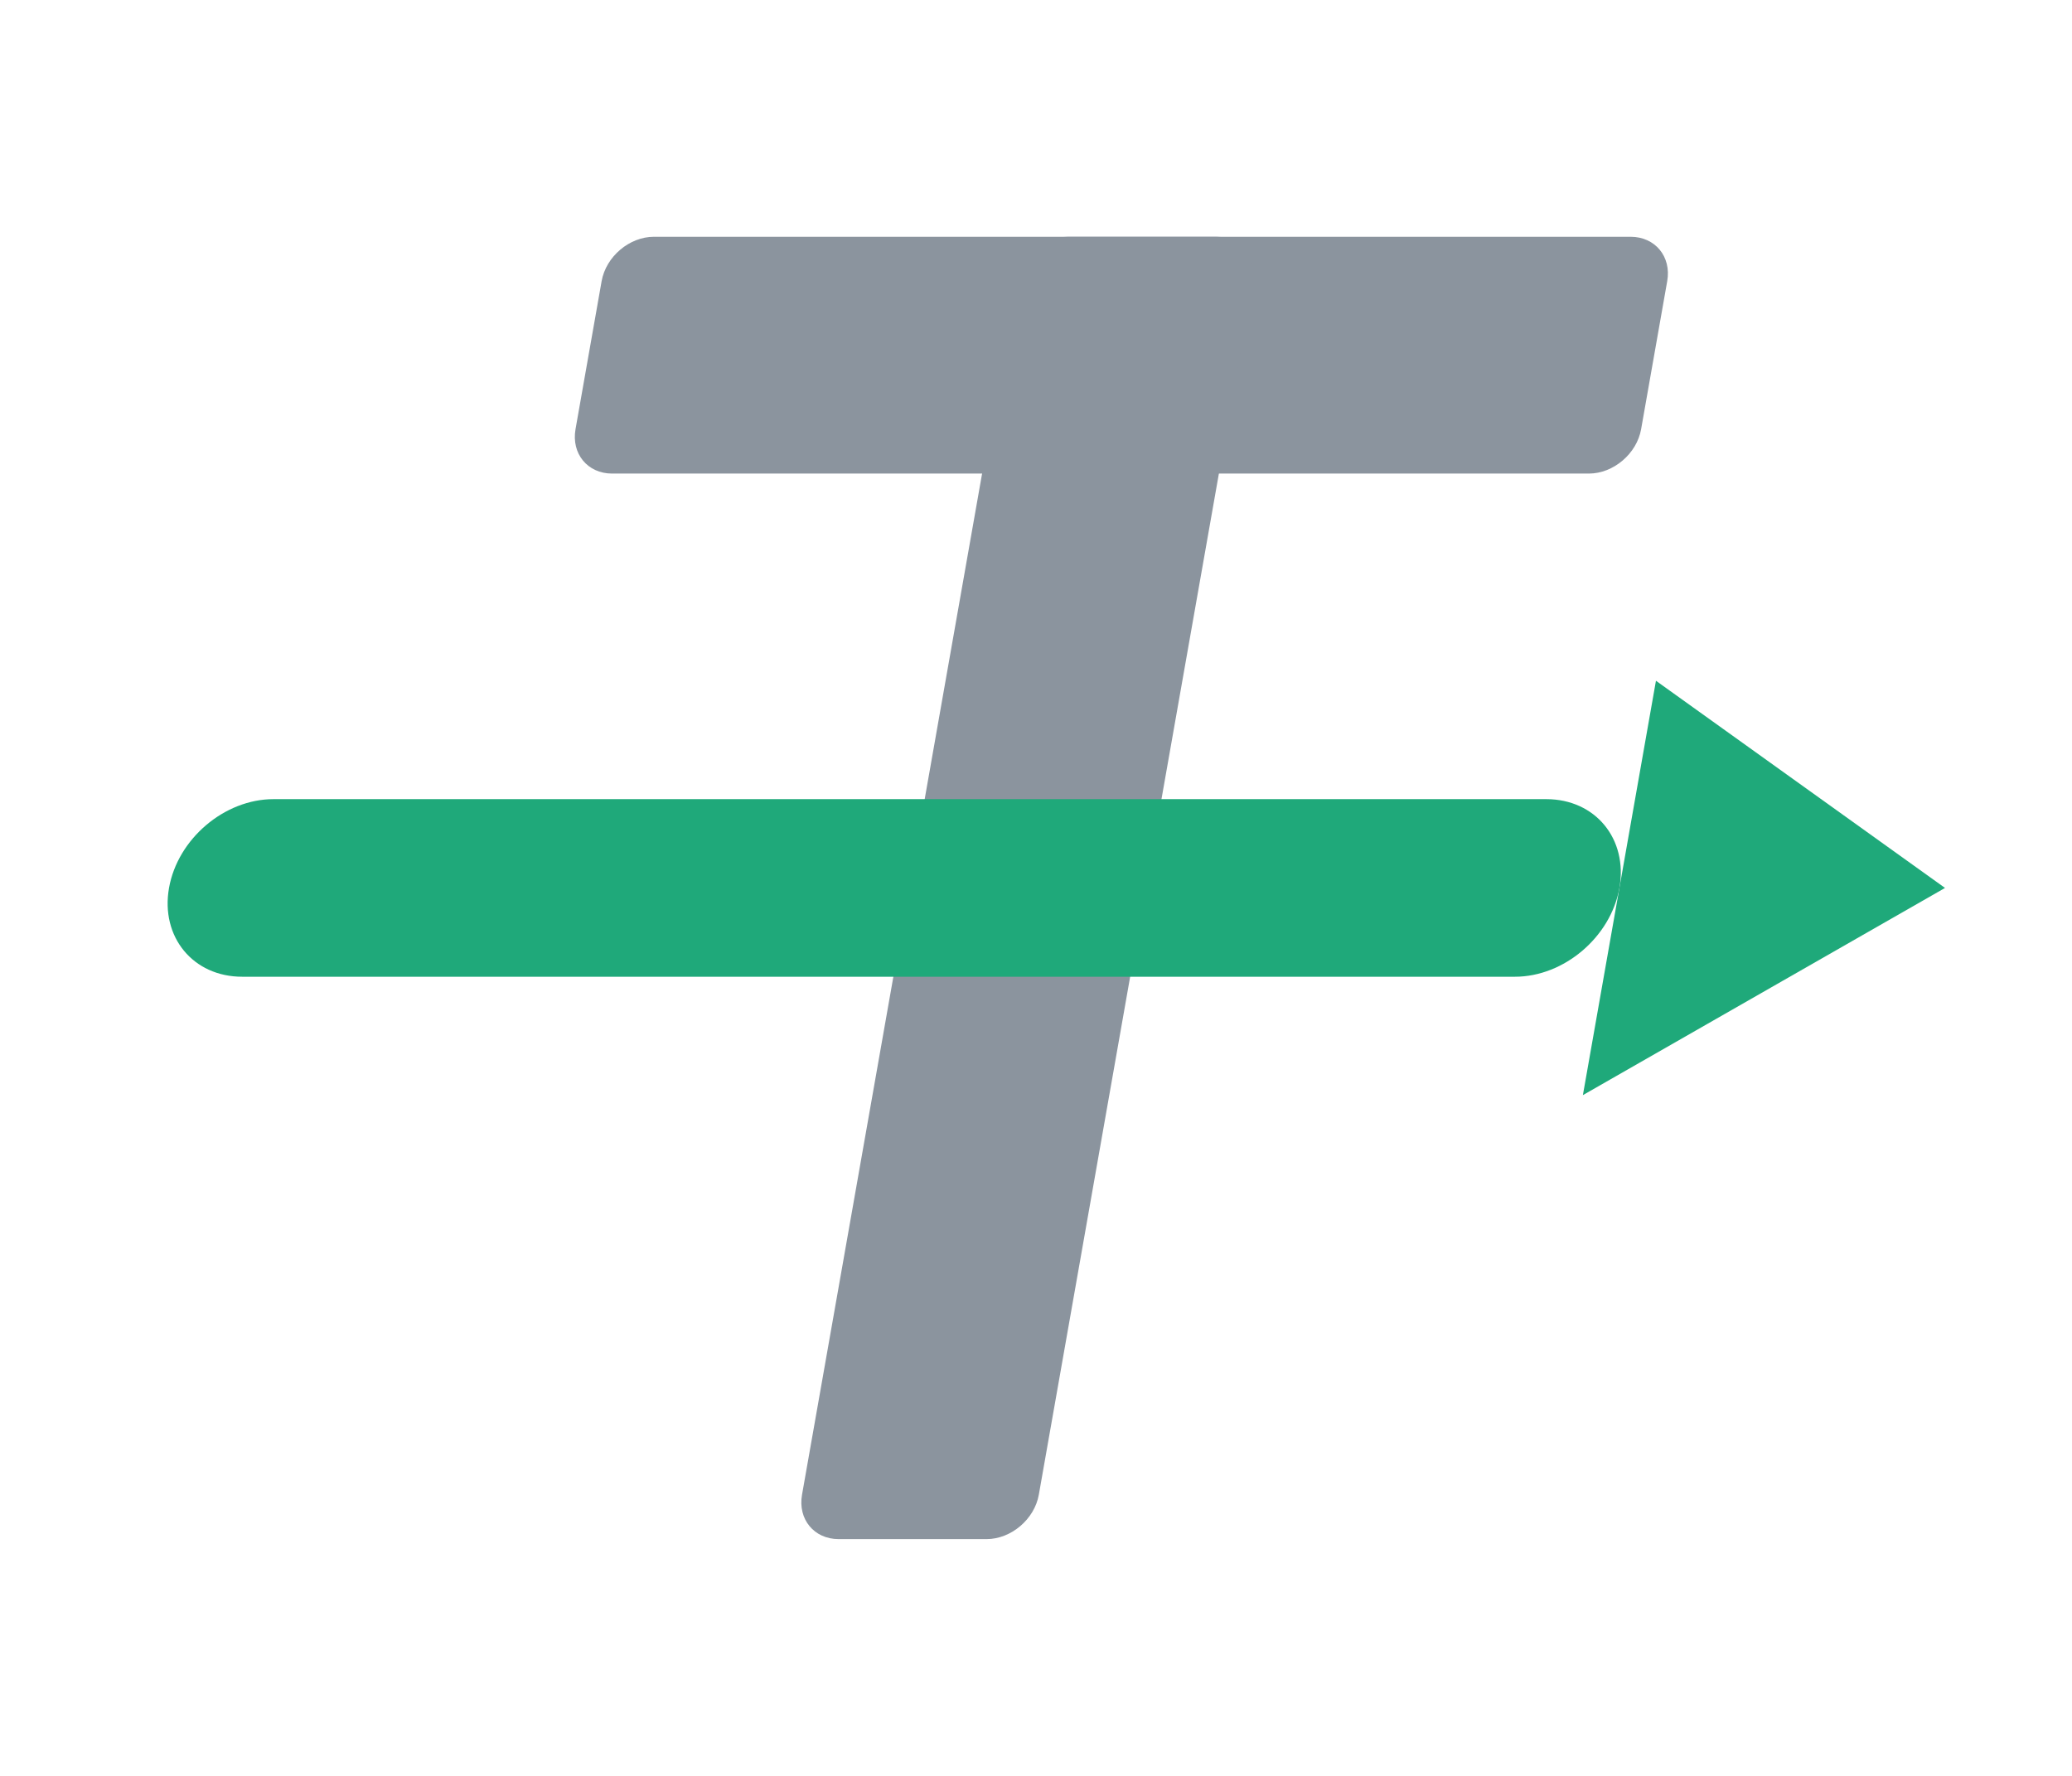
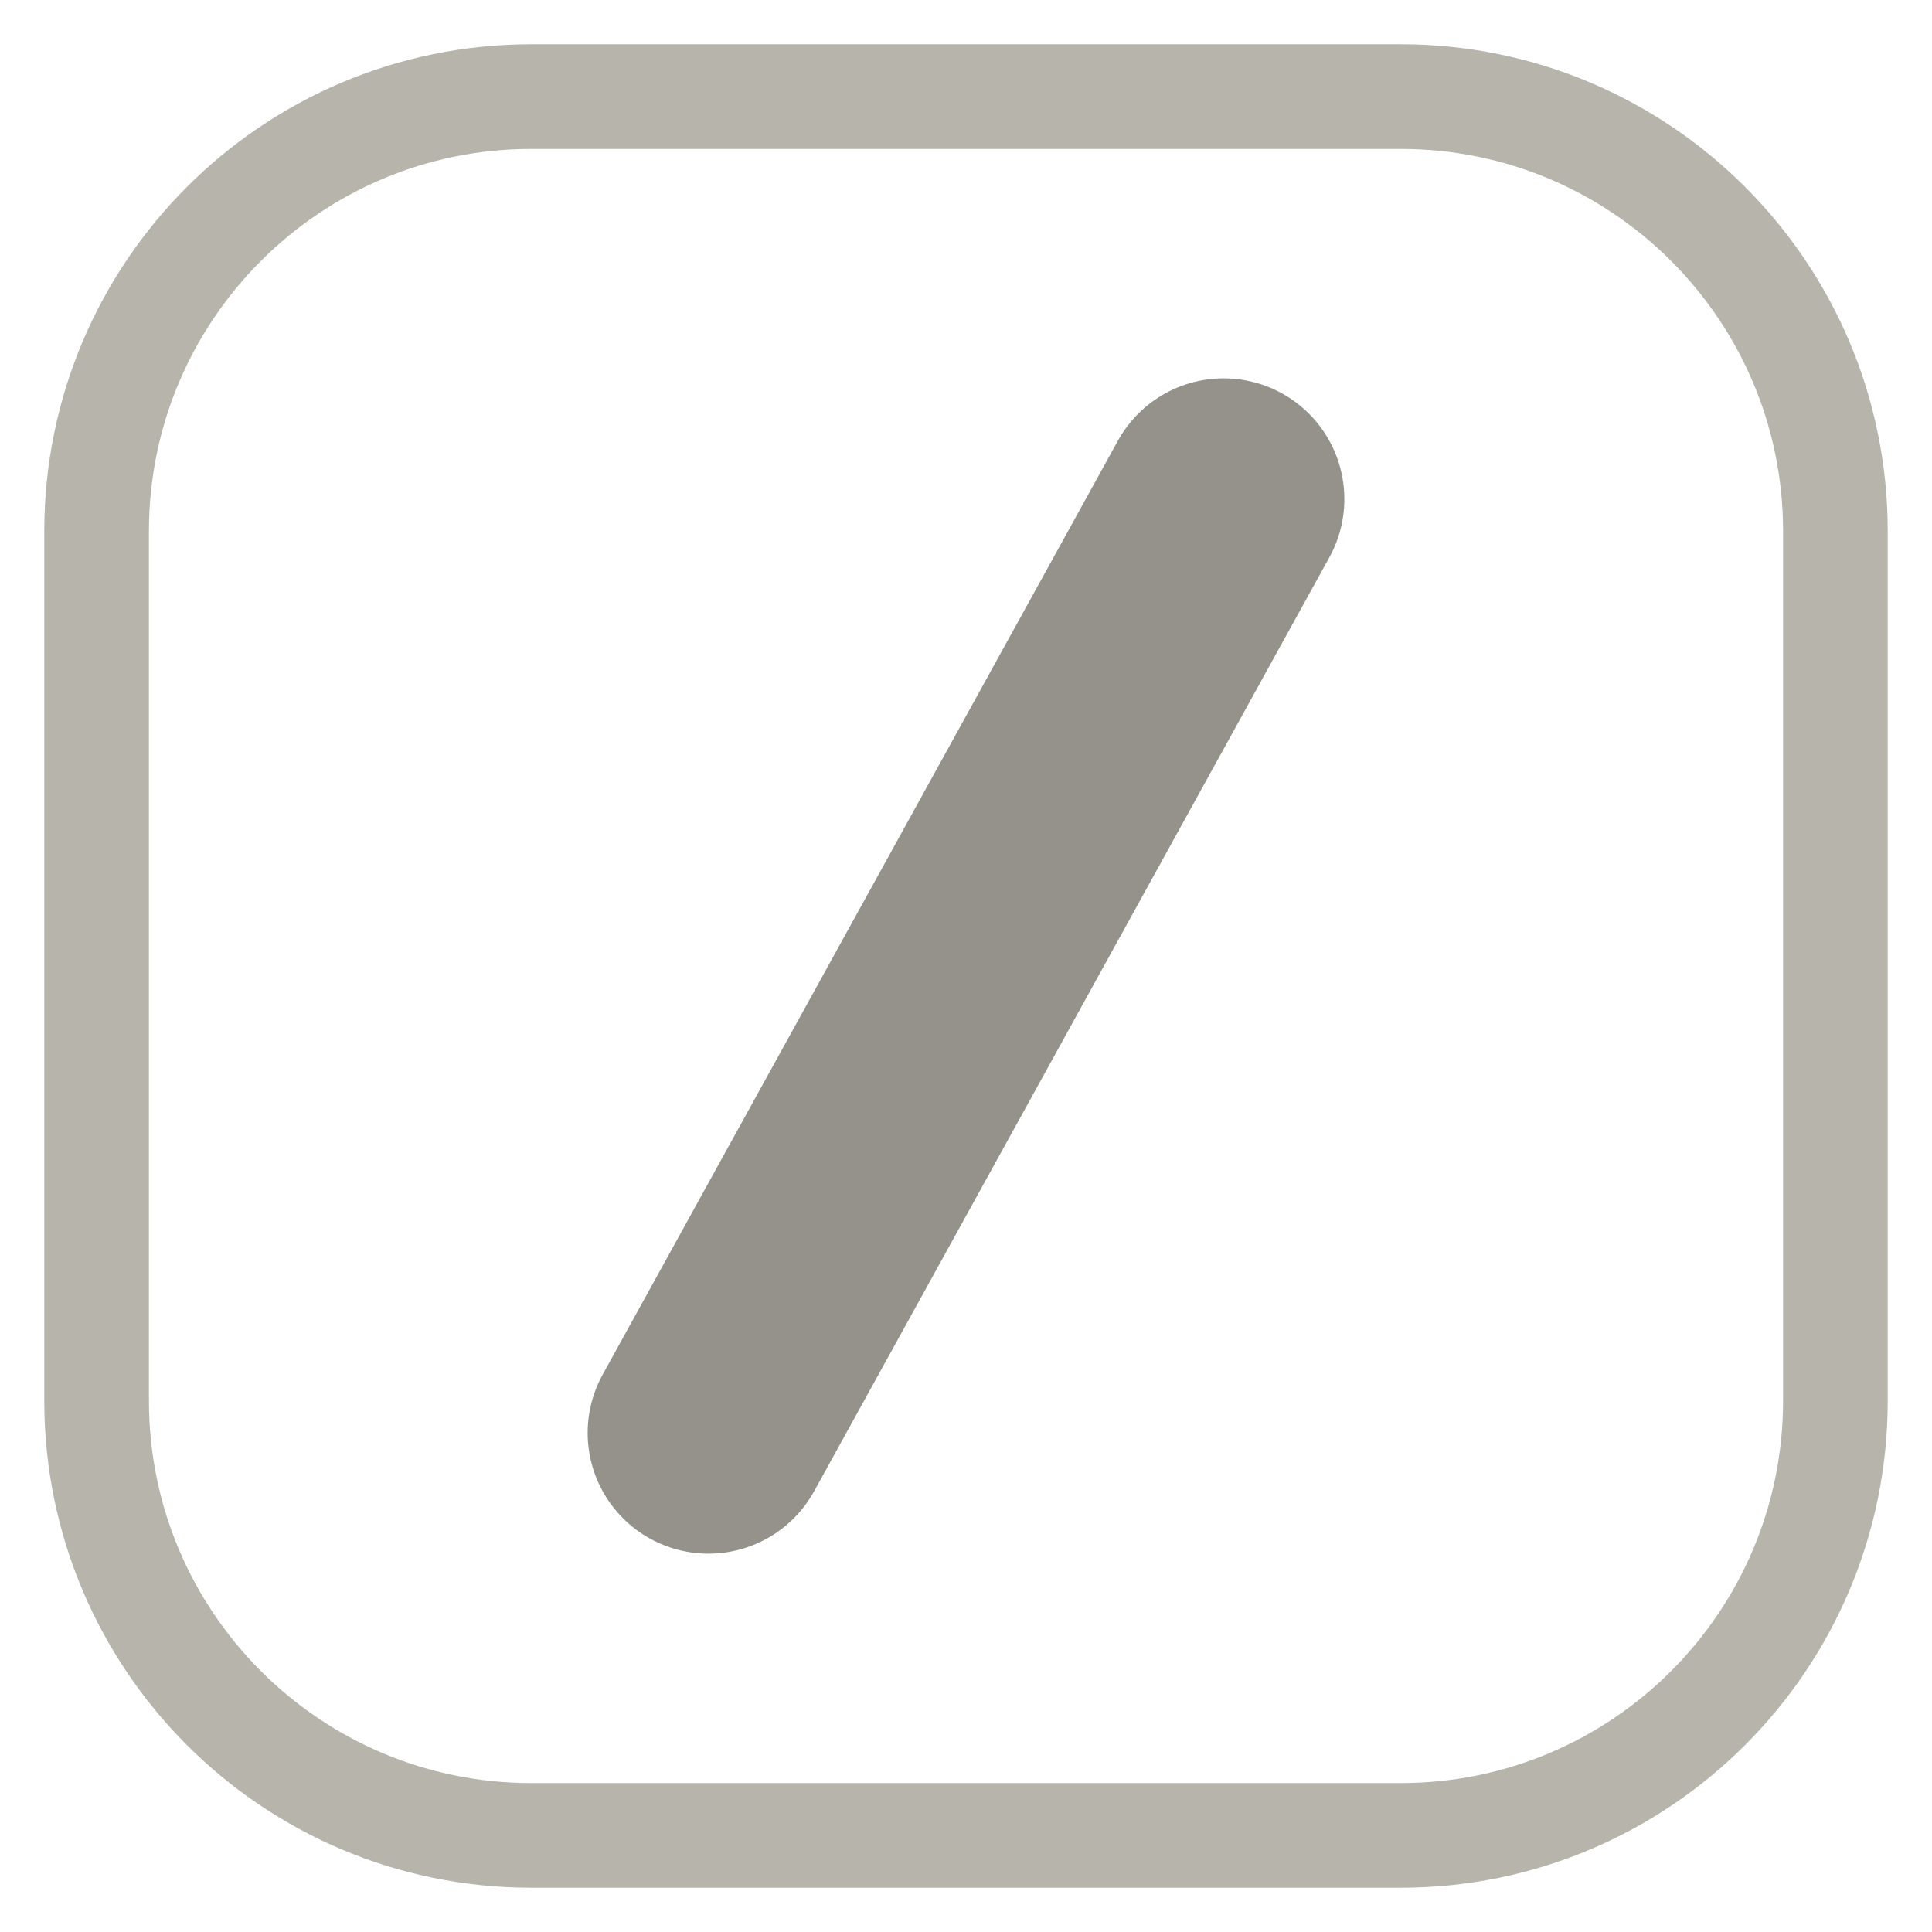
- <svg xmlns="http://www.w3.org/2000/svg" width="140" height="120" viewBox="0 0 140 120" role="img" aria-label="tl logo: an angled T with an arrow passing through it">
-   <g transform="translate(6,0) skewX(-10)">
-     <rect x="38" y="16" width="72" height="16" rx="3" fill="#8b949e" />
-     <rect x="66" y="16" width="16" height="88" rx="3" fill="#8b949e" />
-     <rect x="16" y="54" width="98" height="12" rx="6" fill="#1FA97A" />
-     <polygon points="114,46 136,60 114,74" fill="#1FA97A" />
-   </g>
+ <svg xmlns="http://www.w3.org/2000/svg" width="120" height="120" viewBox="0 0 120 120" role="img" aria-label="tl logo: a rounded keycap outline with a forward slash">
+   <rect x="6" y="6" width="108" height="108" rx="27" fill="none" stroke="#b6b4ab" stroke-width="6.5" />
+   <path d="M44 89 L76 31" fill="none" stroke="#94928a" stroke-width="15" stroke-linecap="round" />
</svg>
